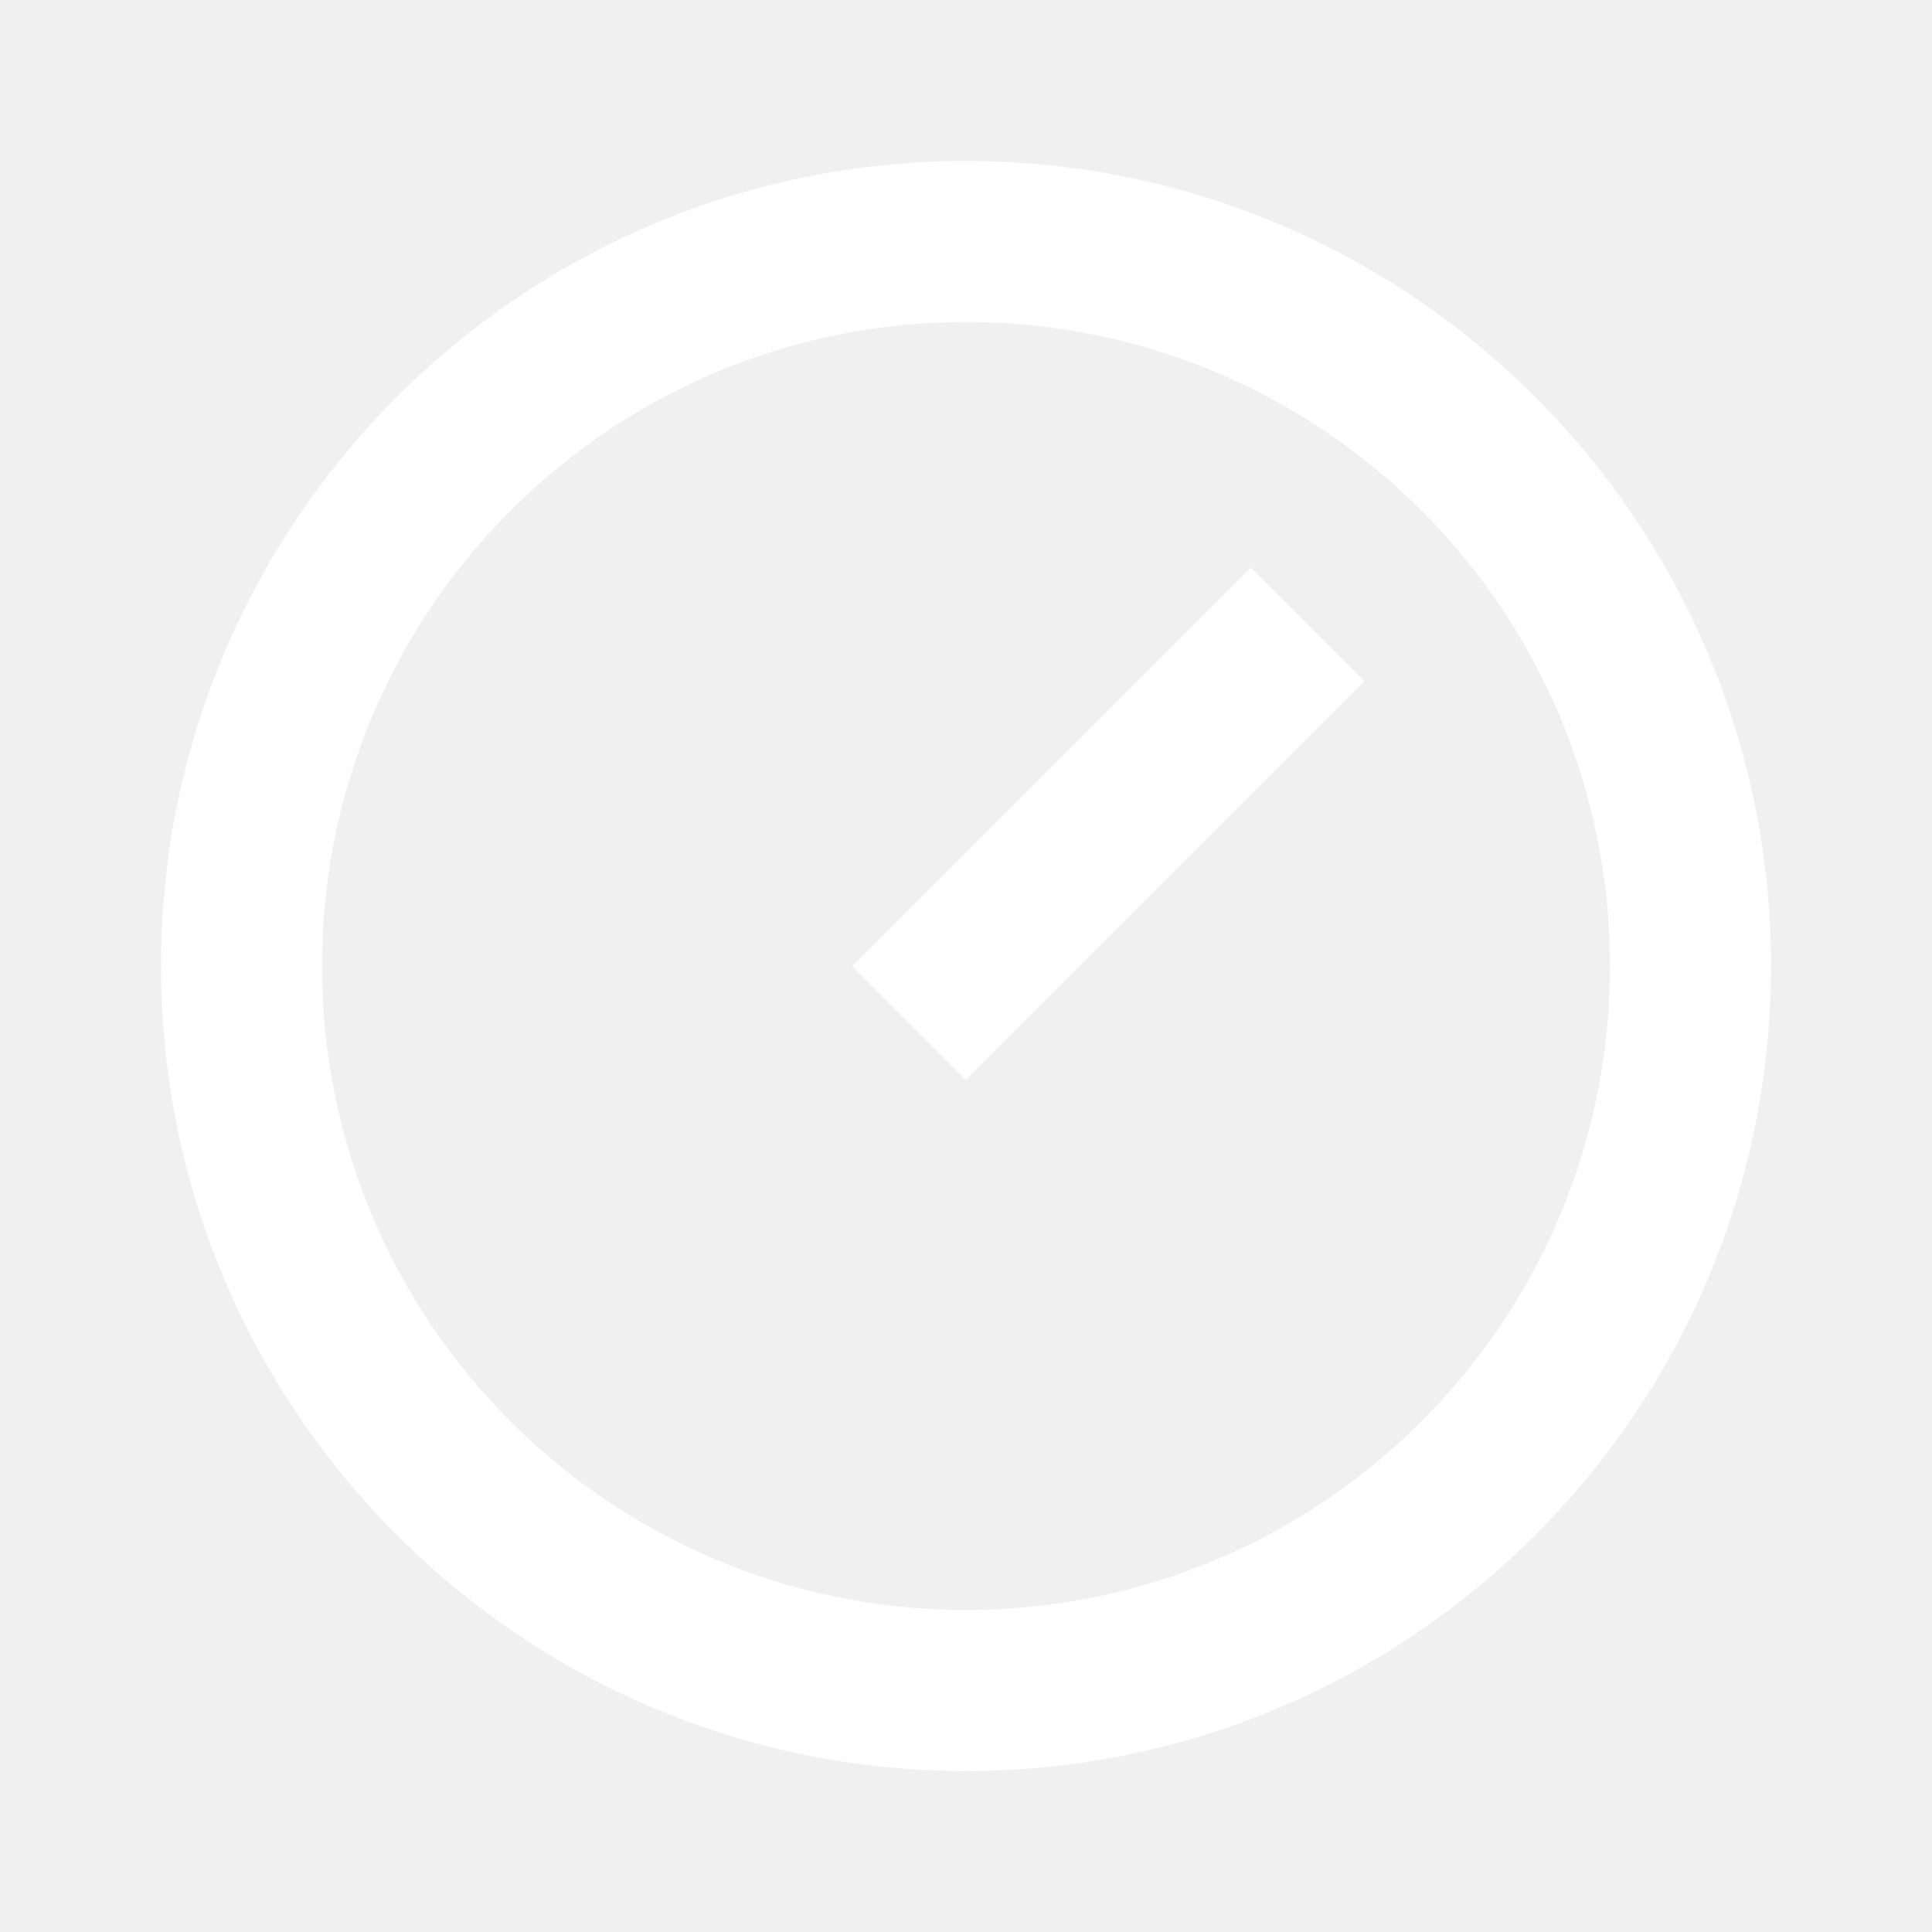
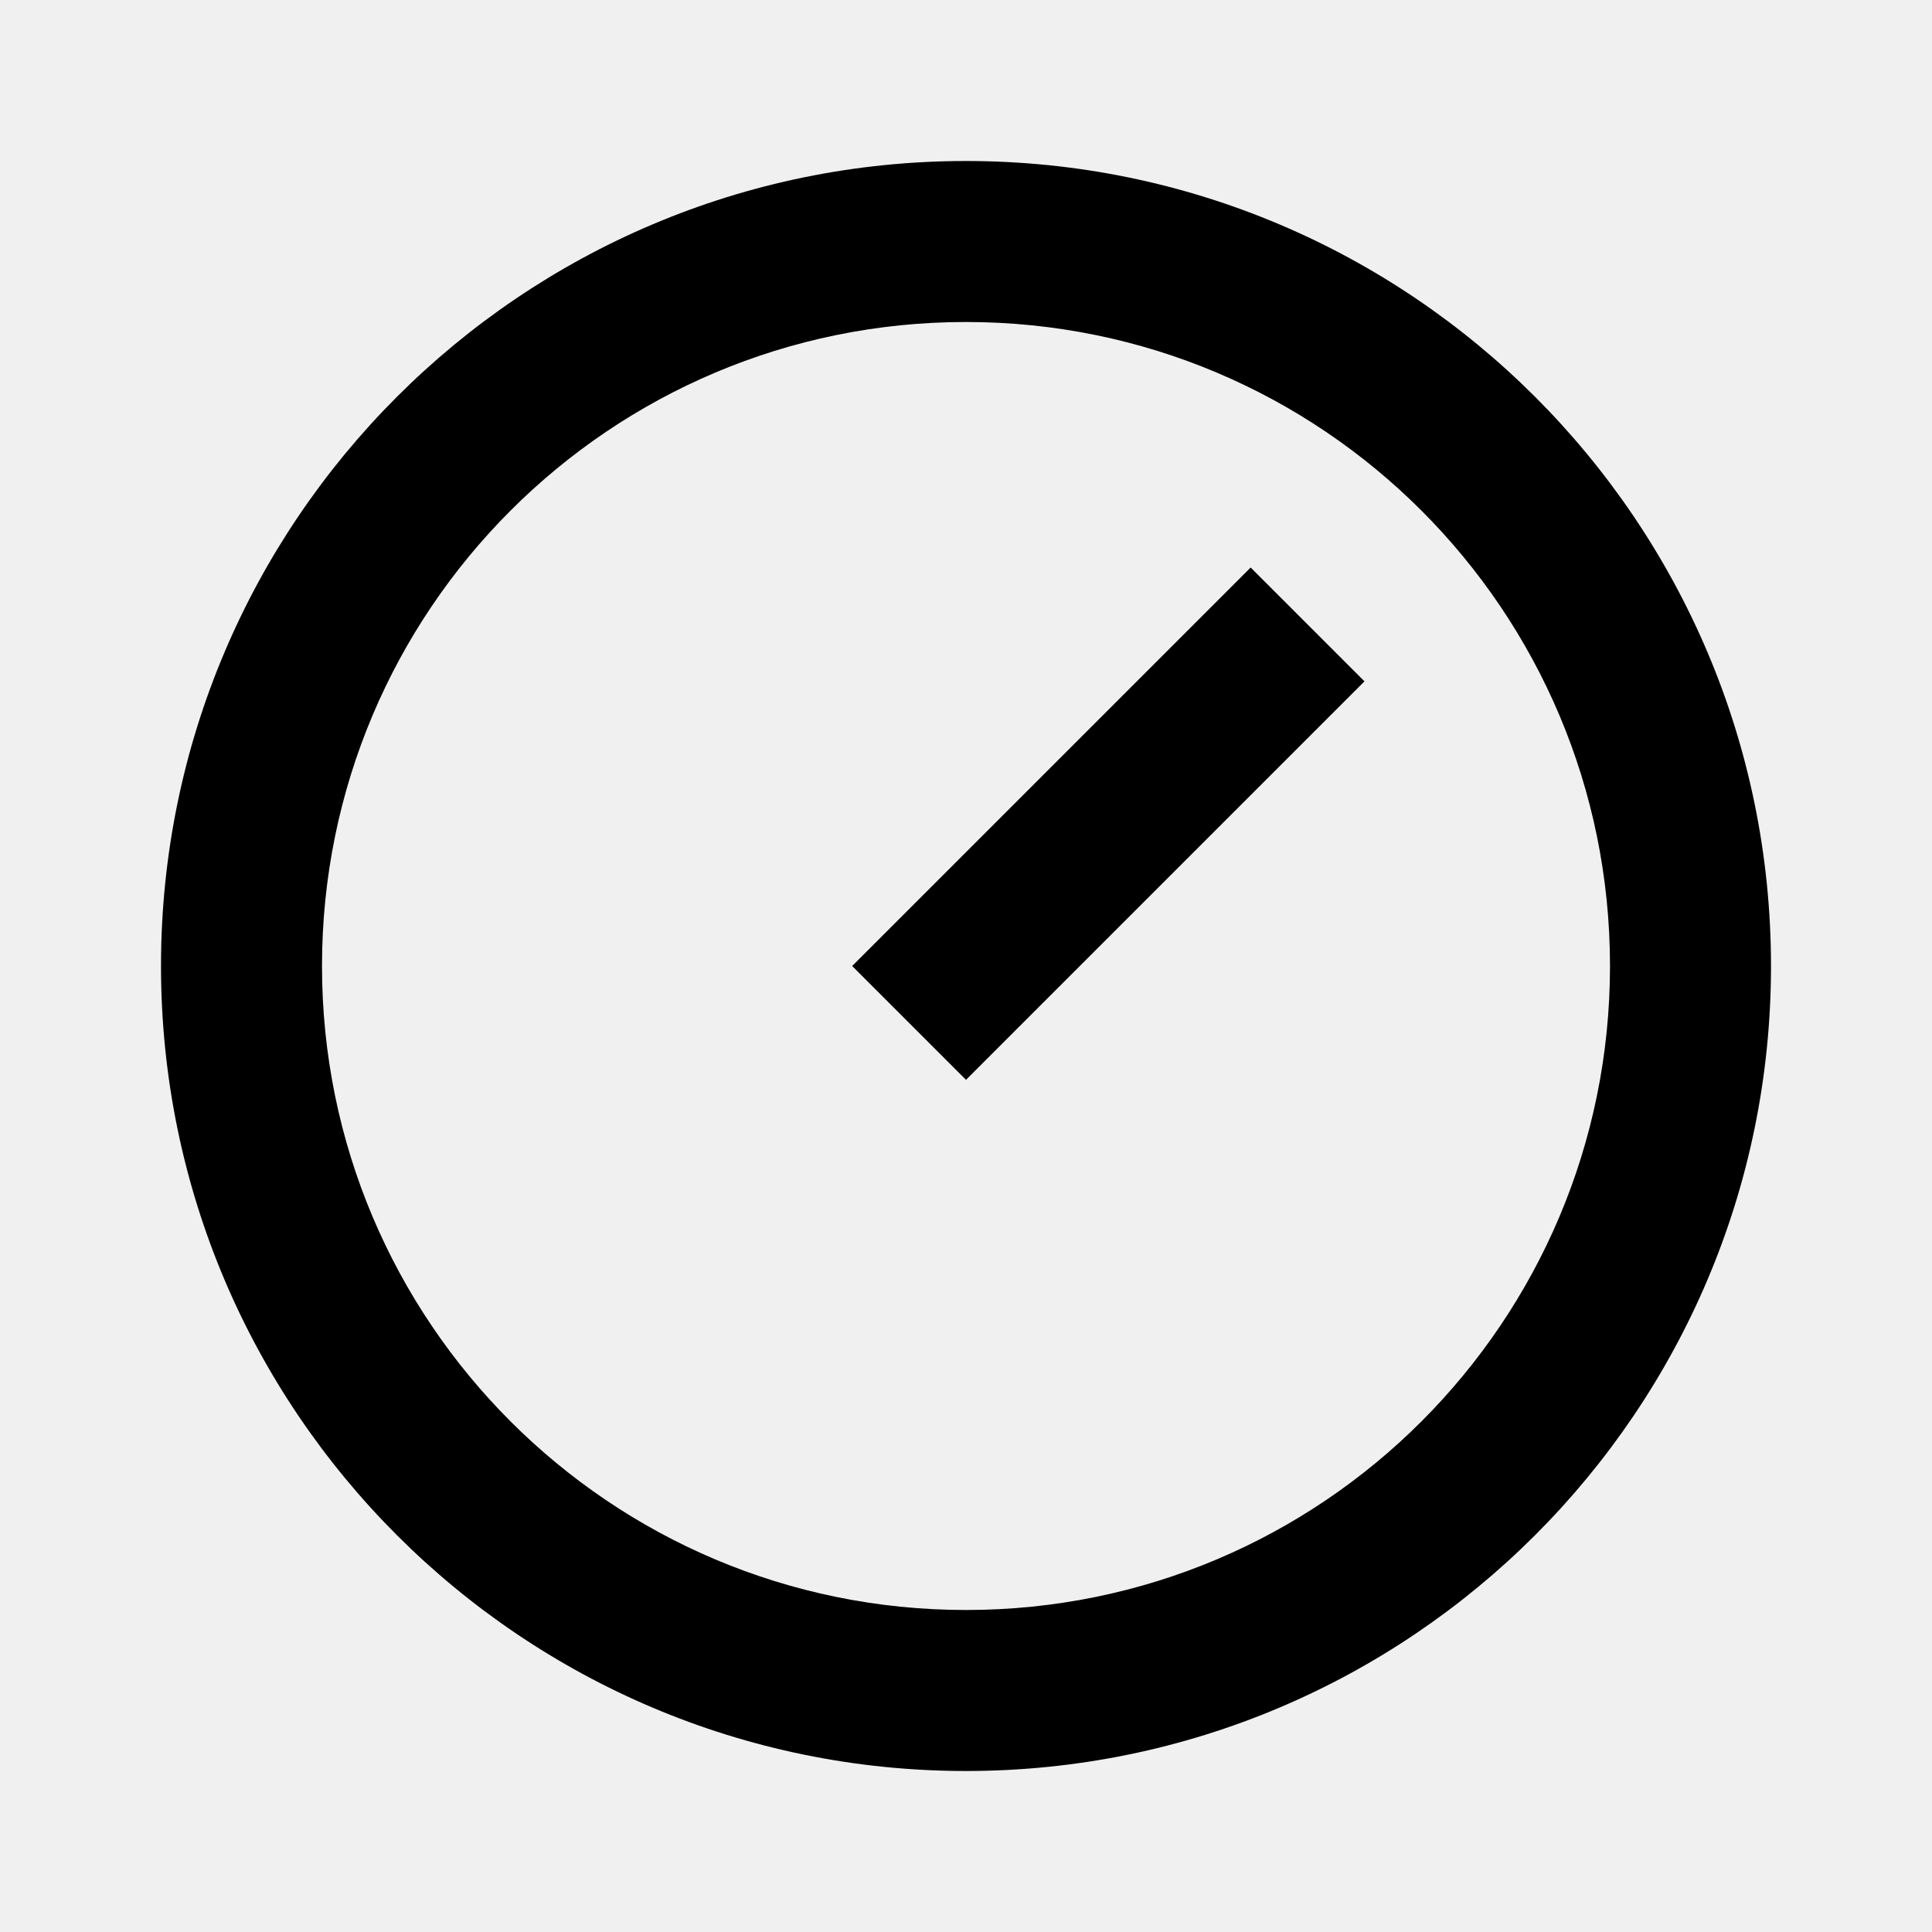
<svg xmlns="http://www.w3.org/2000/svg" width="24" height="24" viewBox="0 0 24 24" fill="none">
-   <path d="M12 2C17.52 2 22 6.48 22 12C22 17.52 17.52 22 12 22C6.48 22 2 17.52 2 12C2 6.48 6.48 2 12 2ZM12 20C16.42 20 20 16.42 20 12C20 7.58 16.42 4 12 4C7.58 4 4 7.58 4 12C4 16.42 7.58 20 12 20ZM15.536 7.05L16.95 8.464L12 13.414L10.586 12L15.536 7.05Z" fill="white" />
+   <path d="M12 2C17.52 2 22 6.48 22 12C22 17.52 17.52 22 12 22C6.48 22 2 17.52 2 12C2 6.48 6.48 2 12 2ZM12 20C16.42 20 20 16.42 20 12C20 7.58 16.42 4 12 4C7.58 4 4 7.58 4 12C4 16.42 7.58 20 12 20ZM15.536 7.05L16.95 8.464L12 13.414L10.586 12L15.536 7.05Z" fill="currentColor" />
</svg>
